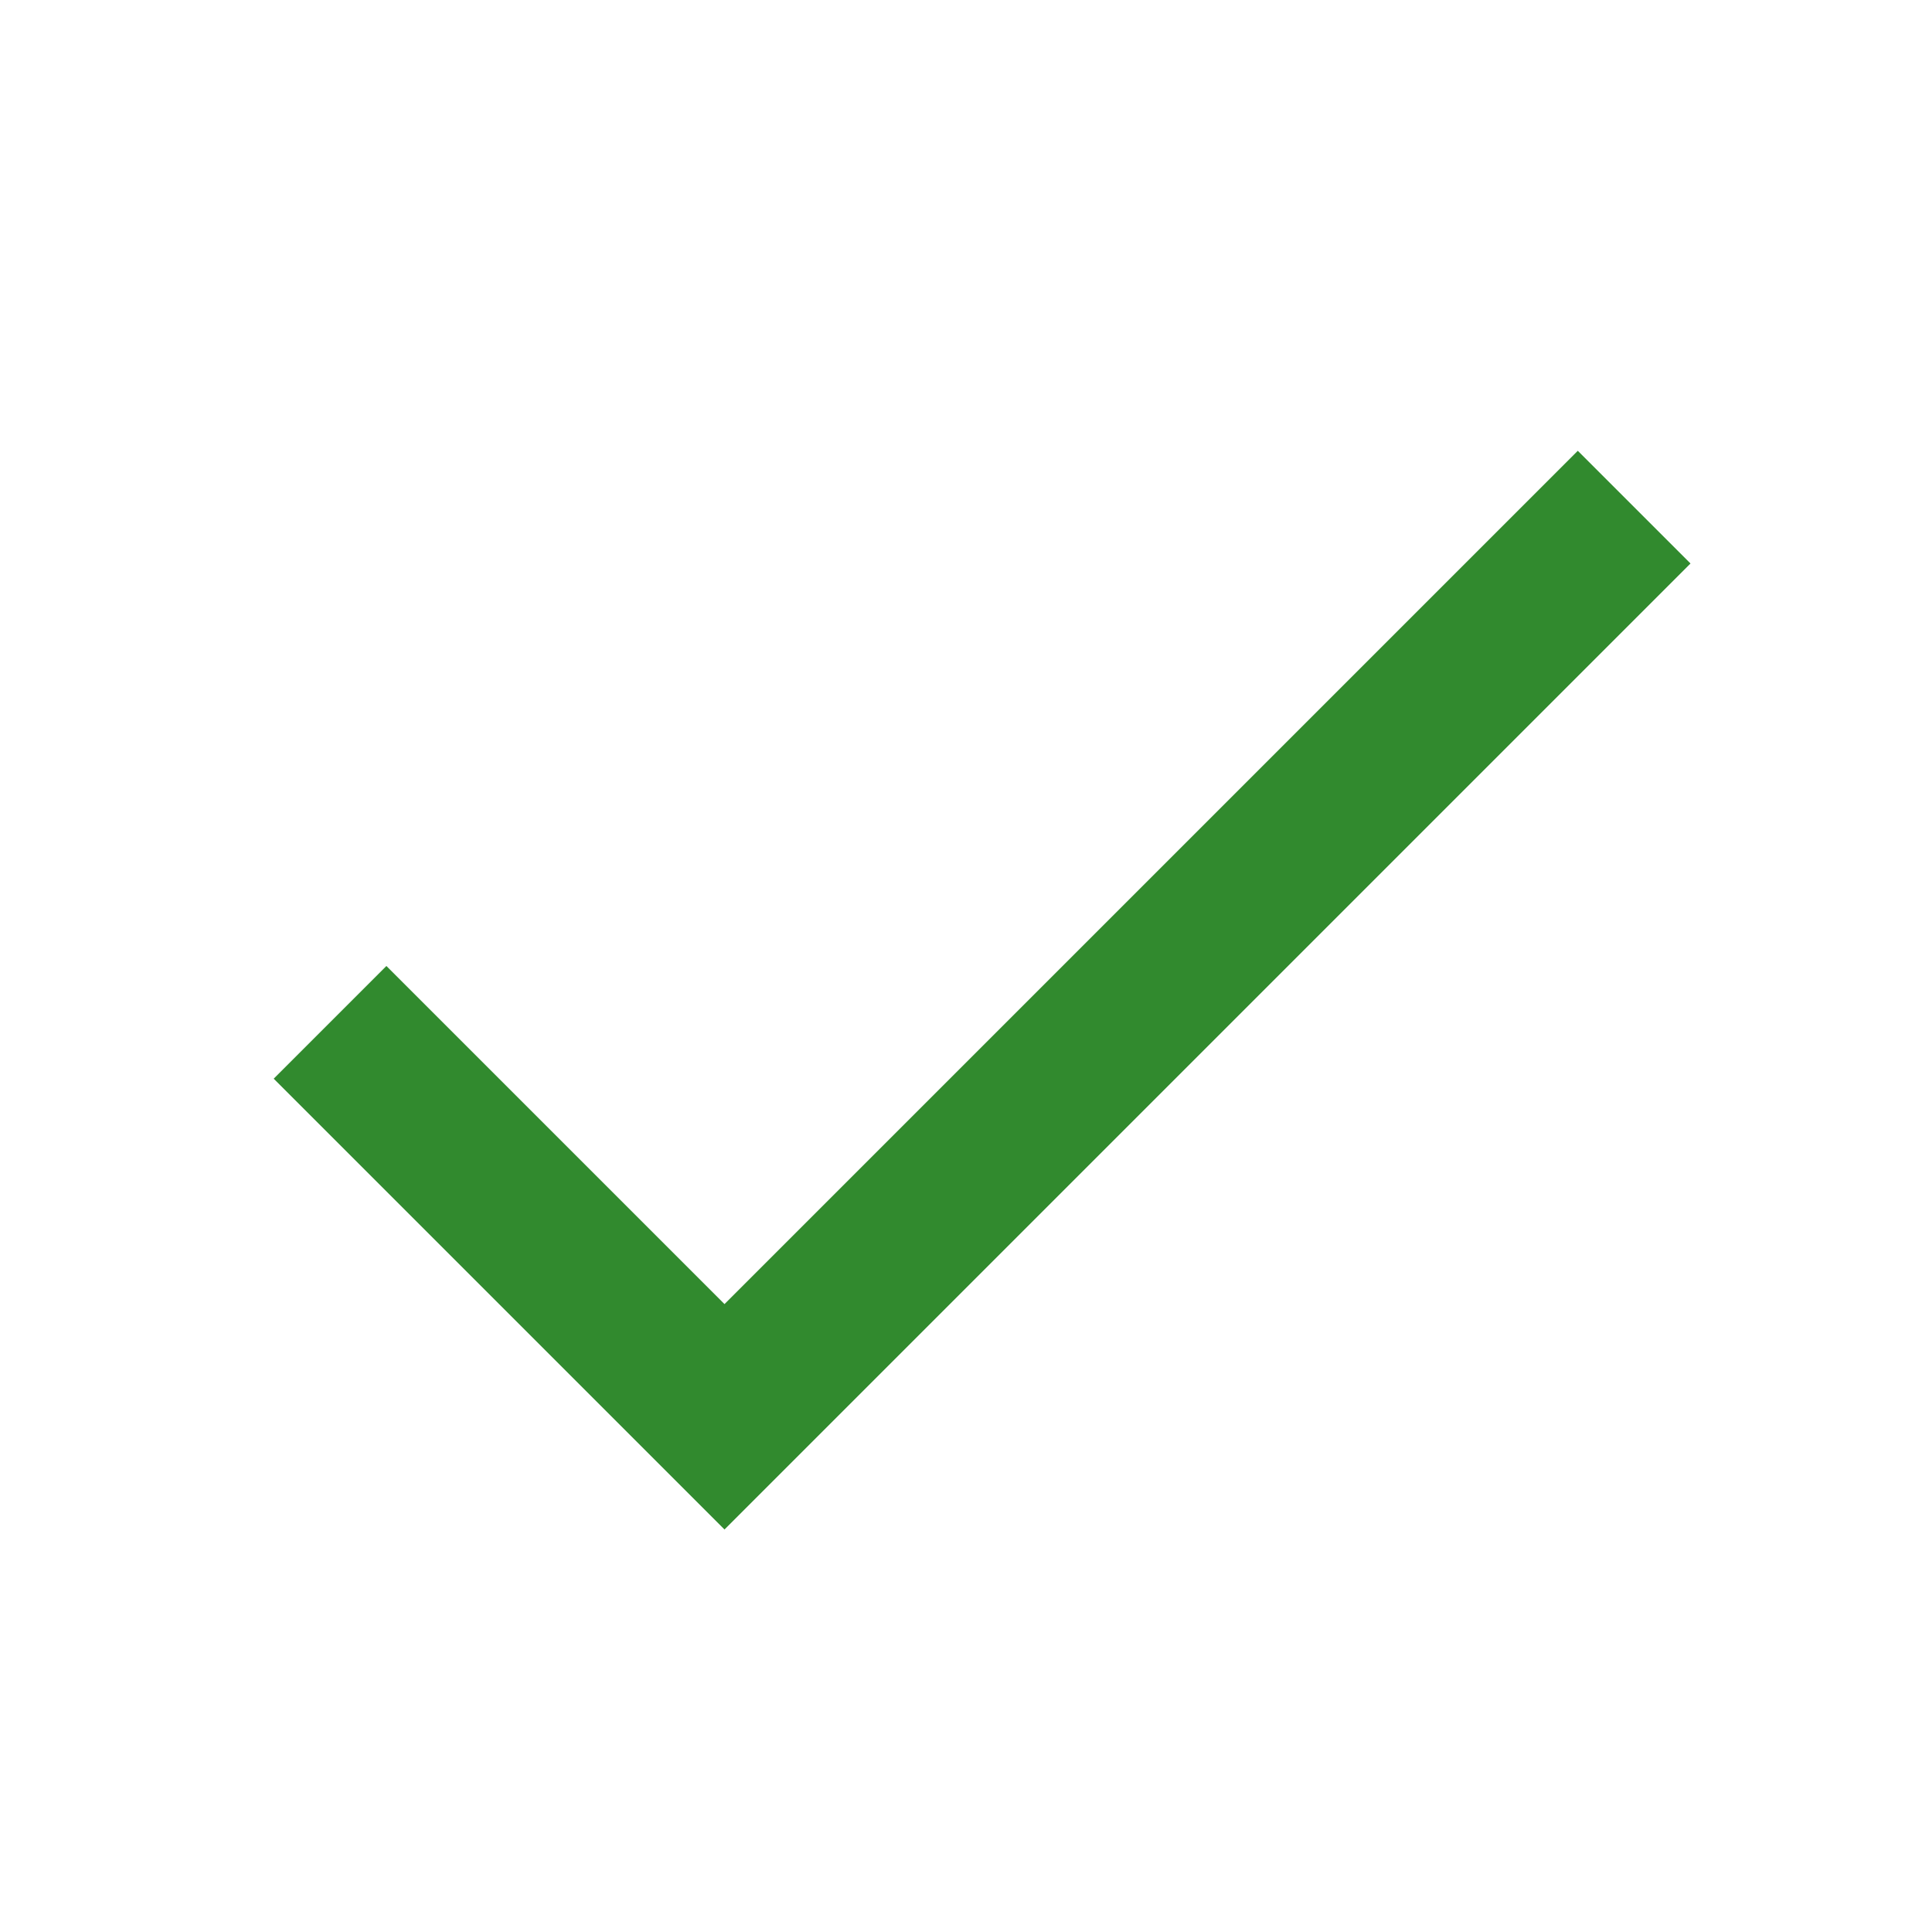
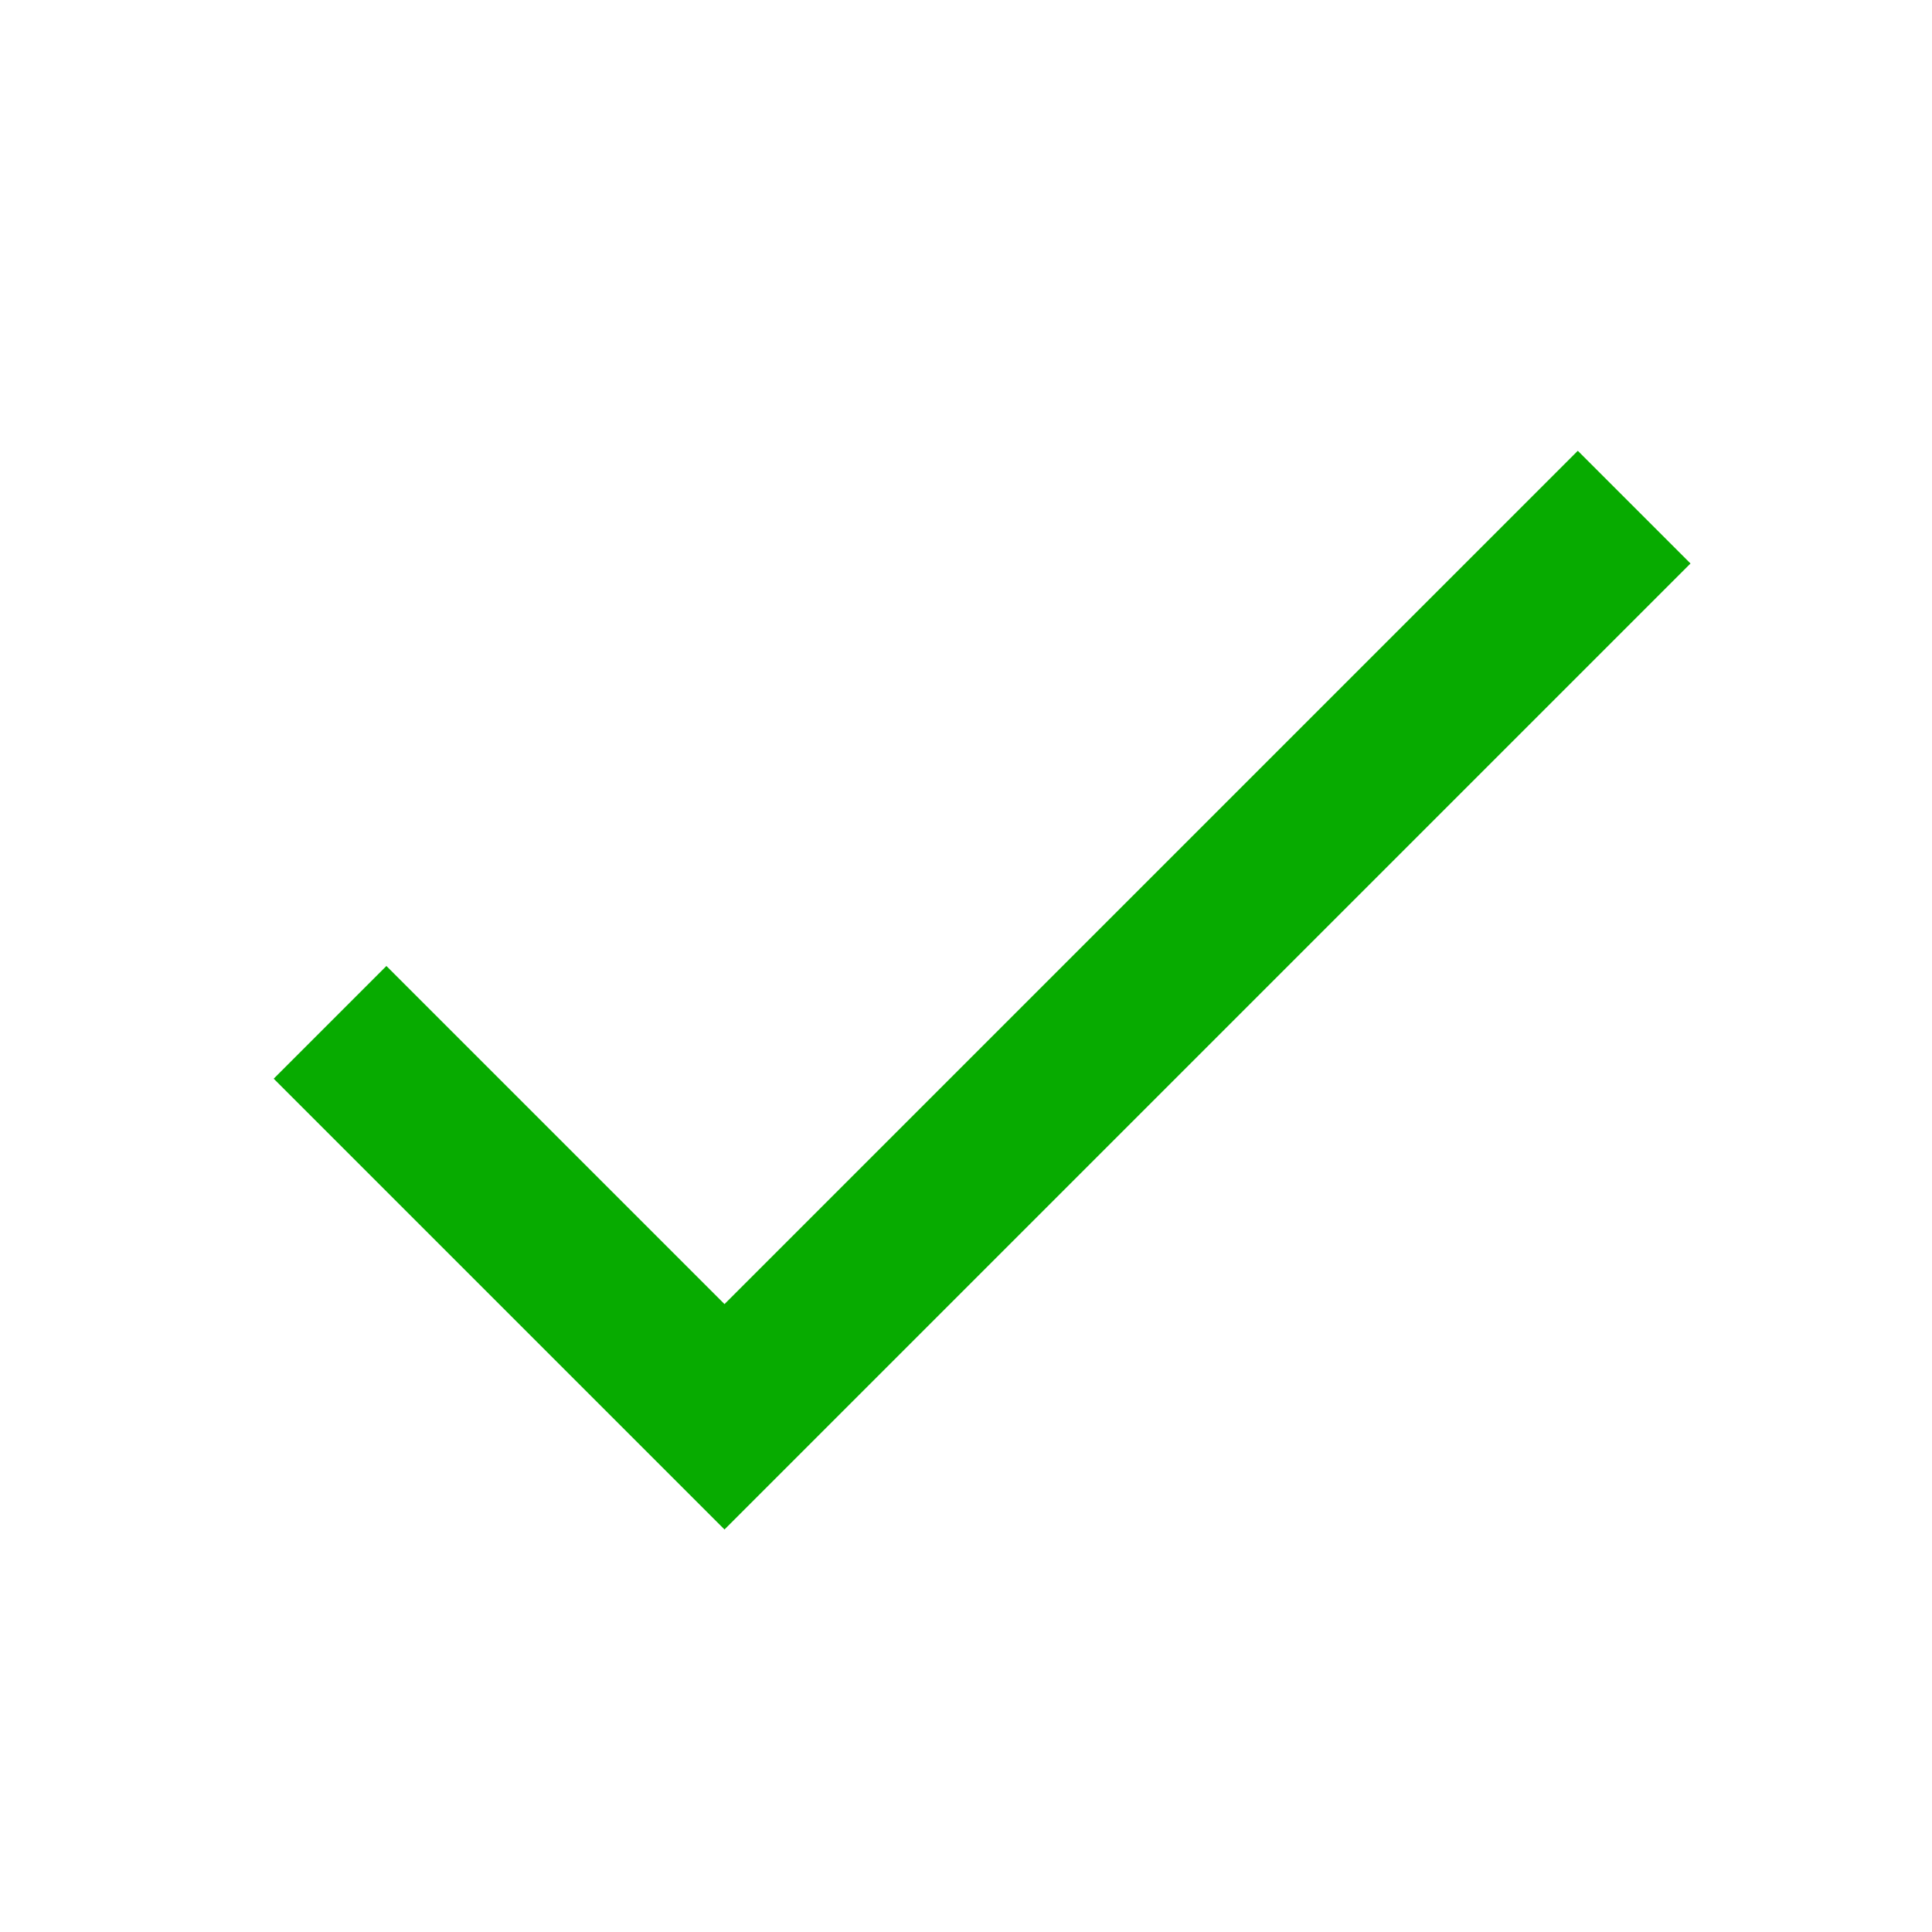
- <svg xmlns="http://www.w3.org/2000/svg" height="24px" viewBox="0 0 24 24" width="24px" fill="#318a2e">
+ <svg xmlns="http://www.w3.org/2000/svg" height="24px" viewBox="0 0 24 24" width="24px" fill="#07AB00">
  <path d="M0 0h24v24H0V0z" fill="none" />
  <path d="M9 16.2L4.8 12l-1.4 1.4L9 19 21 7l-1.4-1.4L9 16.2z" />
</svg>
